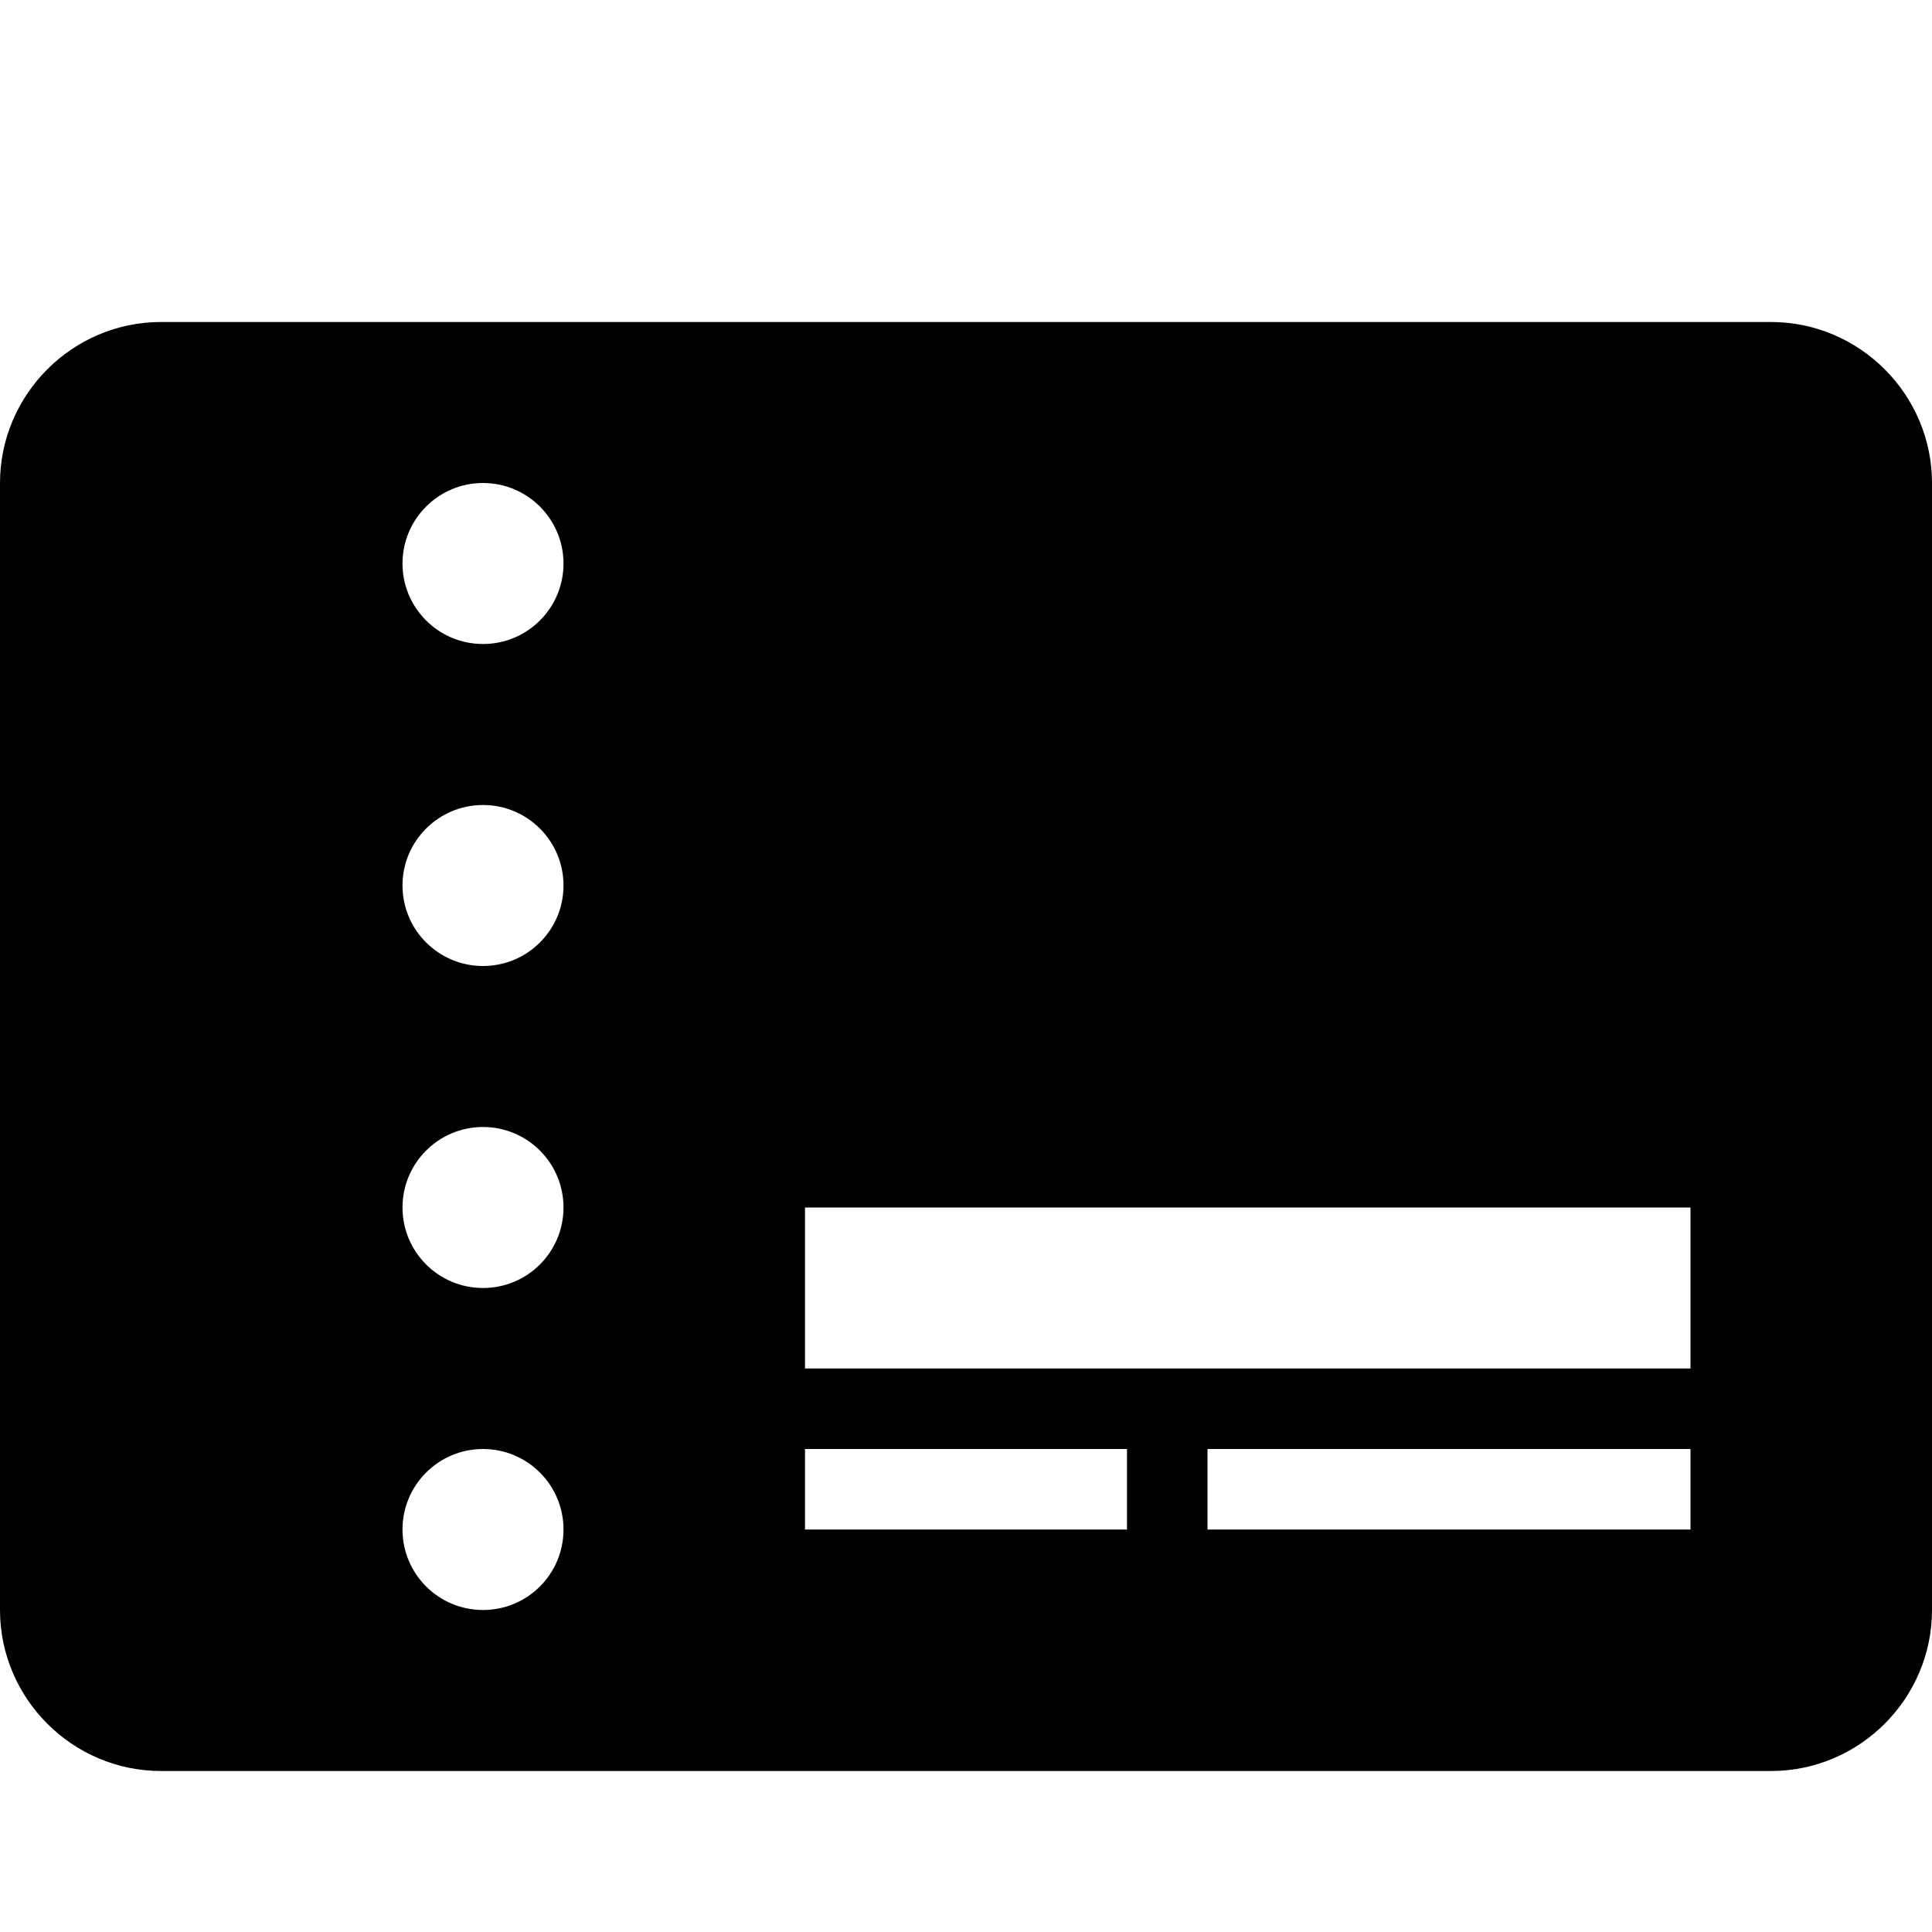
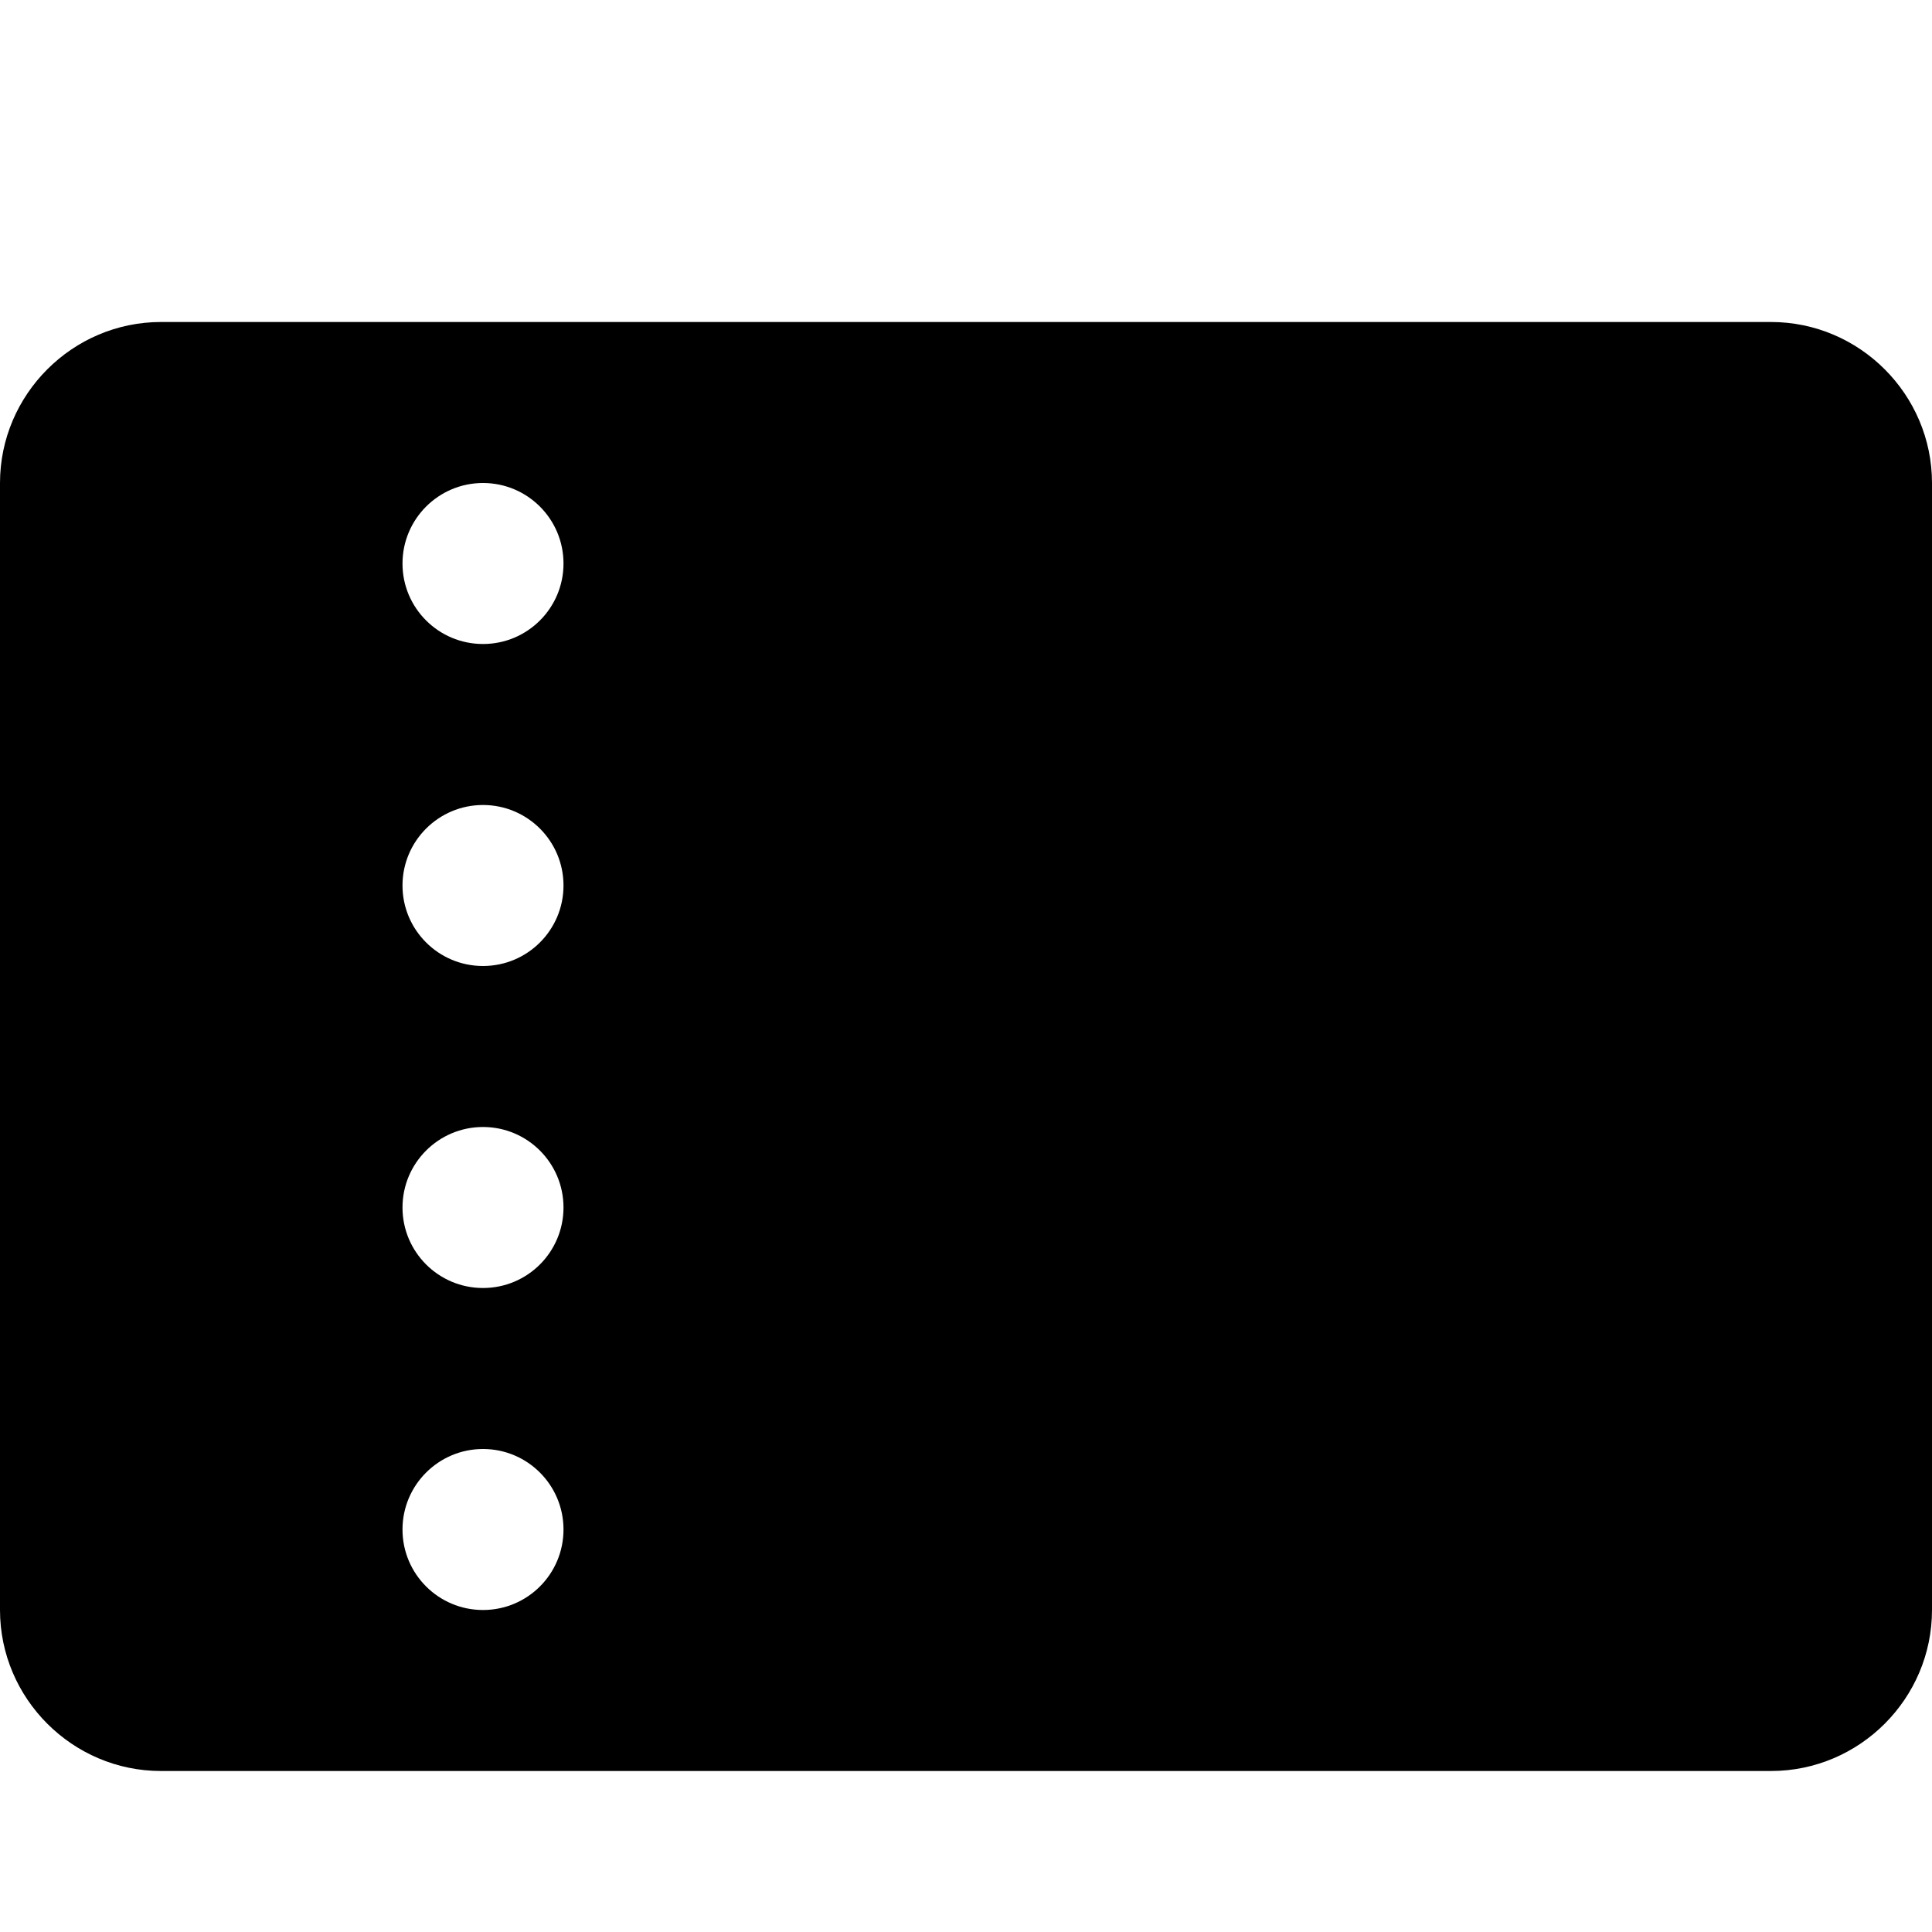
<svg xmlns="http://www.w3.org/2000/svg" width="24" height="24" viewBox="0 0 24 24" version="1.1">
-   <path id="ticket-a" d="M6,8 C5.448,8 5,7.553 5,7 C5,6.448 5.448,6 6,6 C6.553,6 7,6.448 7,7 C7,7.553 6.553,8 6,8 M6,12 C5.448,12 5,11.553 5,11 C5,10.448 5.448,10 6,10 C6.553,10 7,10.448 7,11 C7,11.553 6.553,12 6,12 M6,16 C5.448,16 5,15.553 5,15 C5,14.448 5.448,14 6,14 C6.553,14 7,14.448 7,15 C7,15.553 6.553,16 6,16 M6,20 C5.448,20 5,19.553 5,19 C5,18.448 5.448,18 6,18 C6.553,18 7,18.448 7,19 C7,19.553 6.553,20 6,20 Z M10,15 L21,15 L21,17 L10,17 L10,15 Z M10,18 L14,18 L14,19 L10,19 L10,18 Z M15,18 L21,18 L21,19 L15,19 L15,18 Z M22,4 L2,4 C0.9,4 0,4.901 0,6 L0,20 C0,21.1 0.9,22 2,22 L22,22 C23.101,22 24,21.1 24,20 L24,6 C24,4.901 23.101,4 22,4" />
+   <path id="ticket-a" d="M6,8 C5.448,8 5,7.553 5,7 C5,6.448 5.448,6 6,6 C6.553,6 7,6.448 7,7 C7,7.553 6.553,8 6,8 M6,12 C5.448,12 5,11.553 5,11 C5,10.448 5.448,10 6,10 C6.553,10 7,10.448 7,11 C7,11.553 6.553,12 6,12 M6,16 C5.448,16 5,15.553 5,15 C5,14.448 5.448,14 6,14 C6.553,14 7,14.448 7,15 C7,15.553 6.553,16 6,16 M6,20 C5.448,20 5,19.553 5,19 C5,18.448 5.448,18 6,18 C6.553,18 7,18.448 7,19 C7,19.553 6.553,20 6,20 M22,4 L2,4 C0.9,4 0,4.901 0,6 L0,20 C0,21.1 0.9,22 2,22 L22,22 C23.101,22 24,21.1 24,20 L24,6 C24,4.901 23.101,4 22,4" />
</svg>
